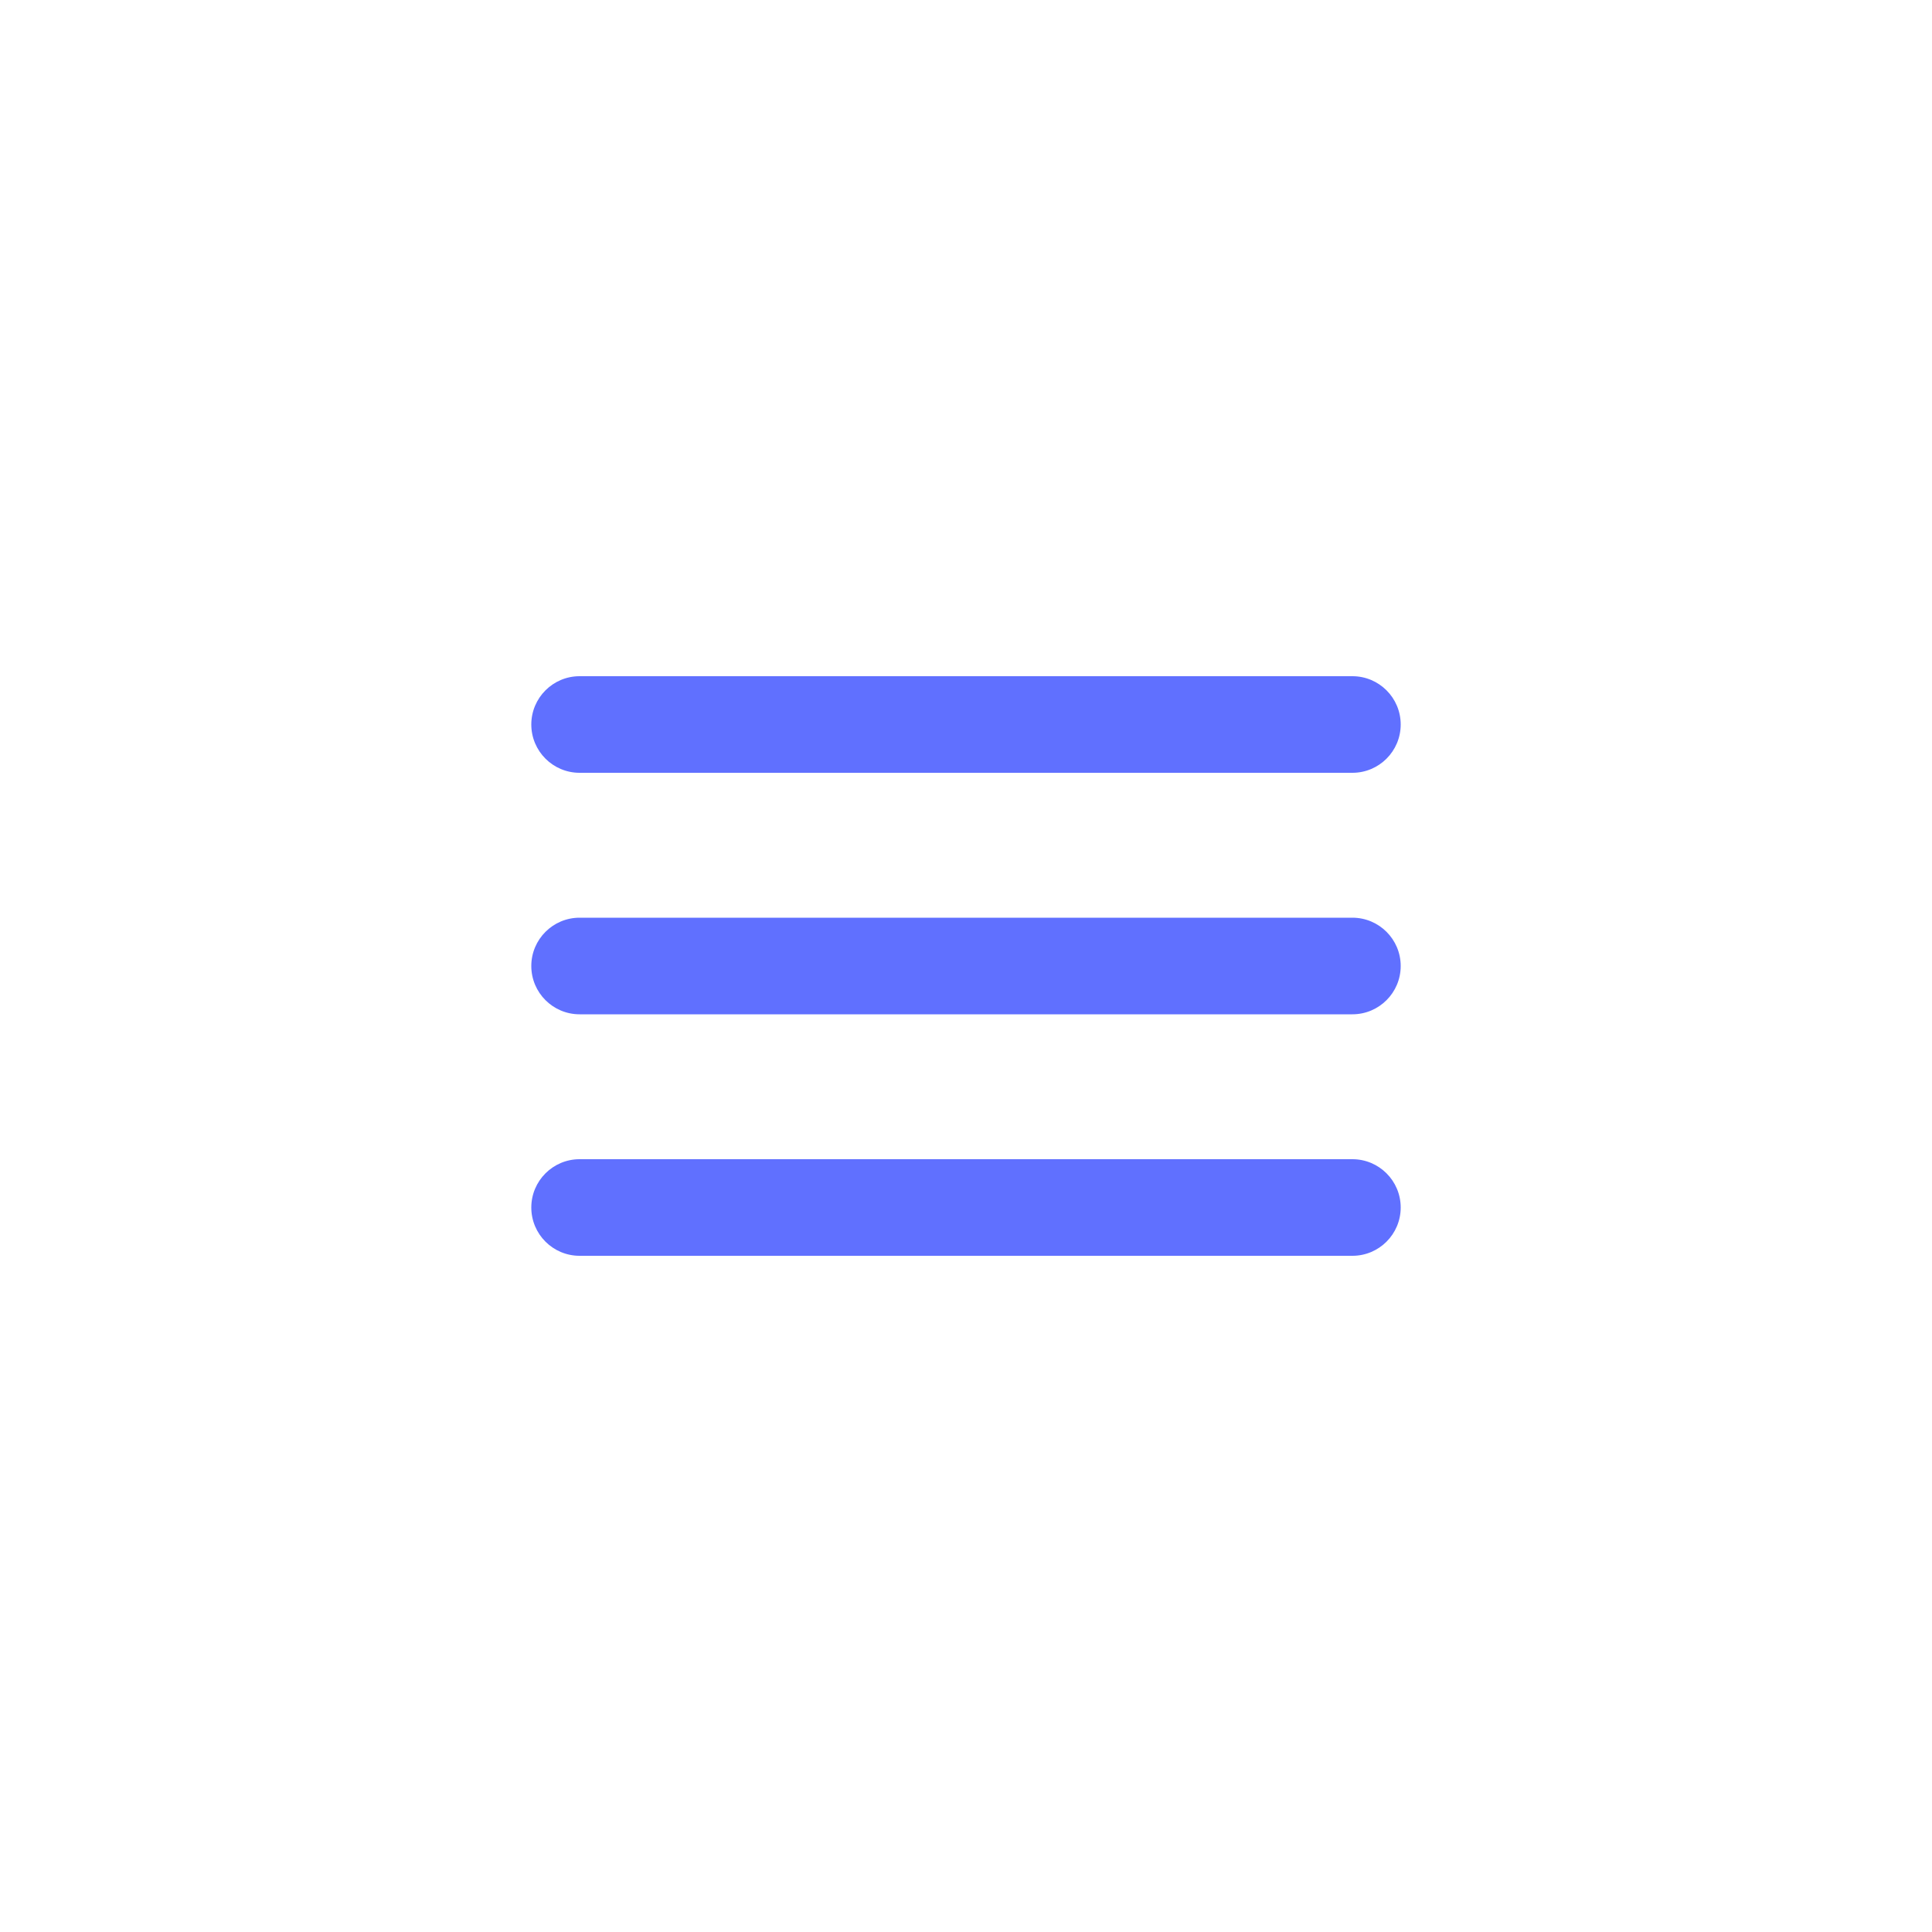
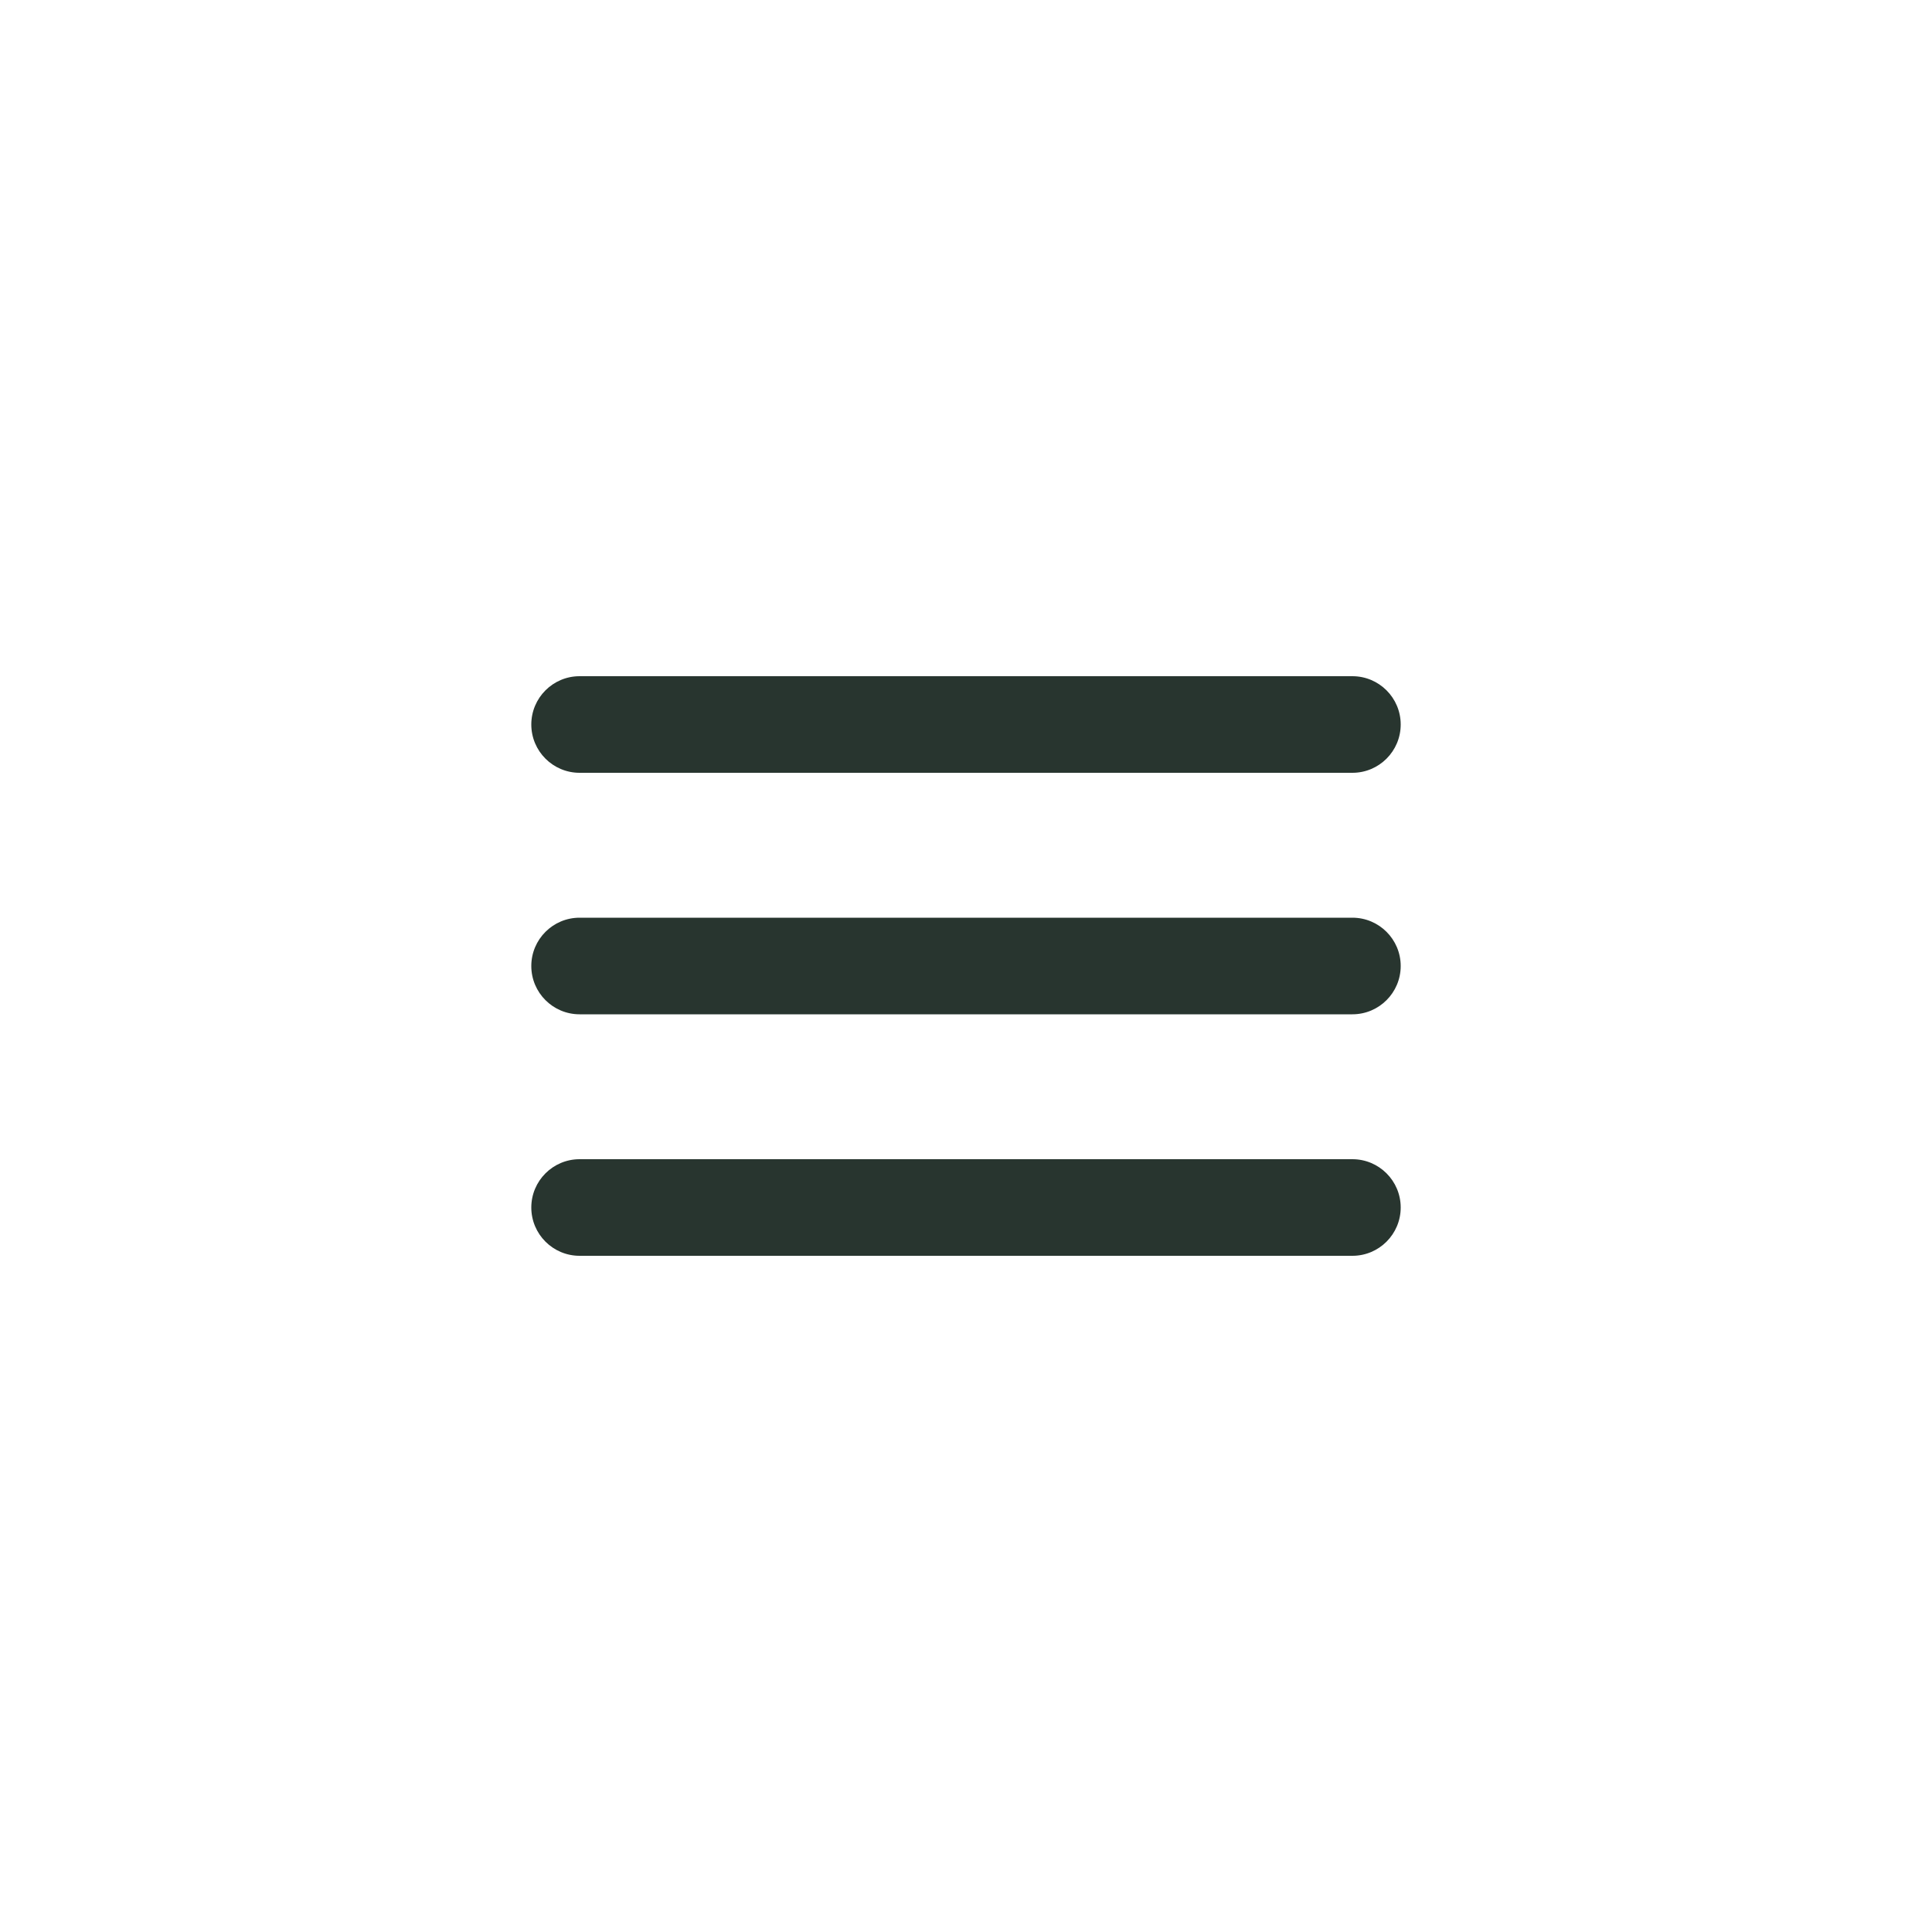
<svg xmlns="http://www.w3.org/2000/svg" width="40" height="40" viewBox="0 0 40 40" fill="none">
-   <path fill-rule="evenodd" clip-rule="evenodd" d="M11 15C11 14.448 11.448 14 12 14H28C28.552 14 29 14.448 29 15C29 15.552 28.552 16 28 16H12C11.448 16 11 15.552 11 15ZM11 20C11 19.448 11.448 19 12 19L28 19C28.552 19 29 19.448 29 20C29 20.552 28.552 21 28 21L12 21C11.448 21 11 20.552 11 20ZM12 24C11.448 24 11 24.448 11 25C11 25.552 11.448 26 12 26H28C28.552 26 29 25.552 29 25C29 24.448 28.552 24 28 24H12Z" fill="#6070FF" />
+   <path fill-rule="evenodd" clip-rule="evenodd" d="M11 15C11 14.448 11.448 14 12 14H28C28.552 14 29 14.448 29 15C29 15.552 28.552 16 28 16H12C11.448 16 11 15.552 11 15ZM11 20C11 19.448 11.448 19 12 19L28 19C28.552 19 29 19.448 29 20C29 20.552 28.552 21 28 21L12 21C11.448 21 11 20.552 11 20ZM12 24C11.448 24 11 24.448 11 25C11 25.552 11.448 26 12 26H28C28.552 26 29 25.552 29 25C29 24.448 28.552 24 28 24H12Z" fill="#28352F" />
</svg>
